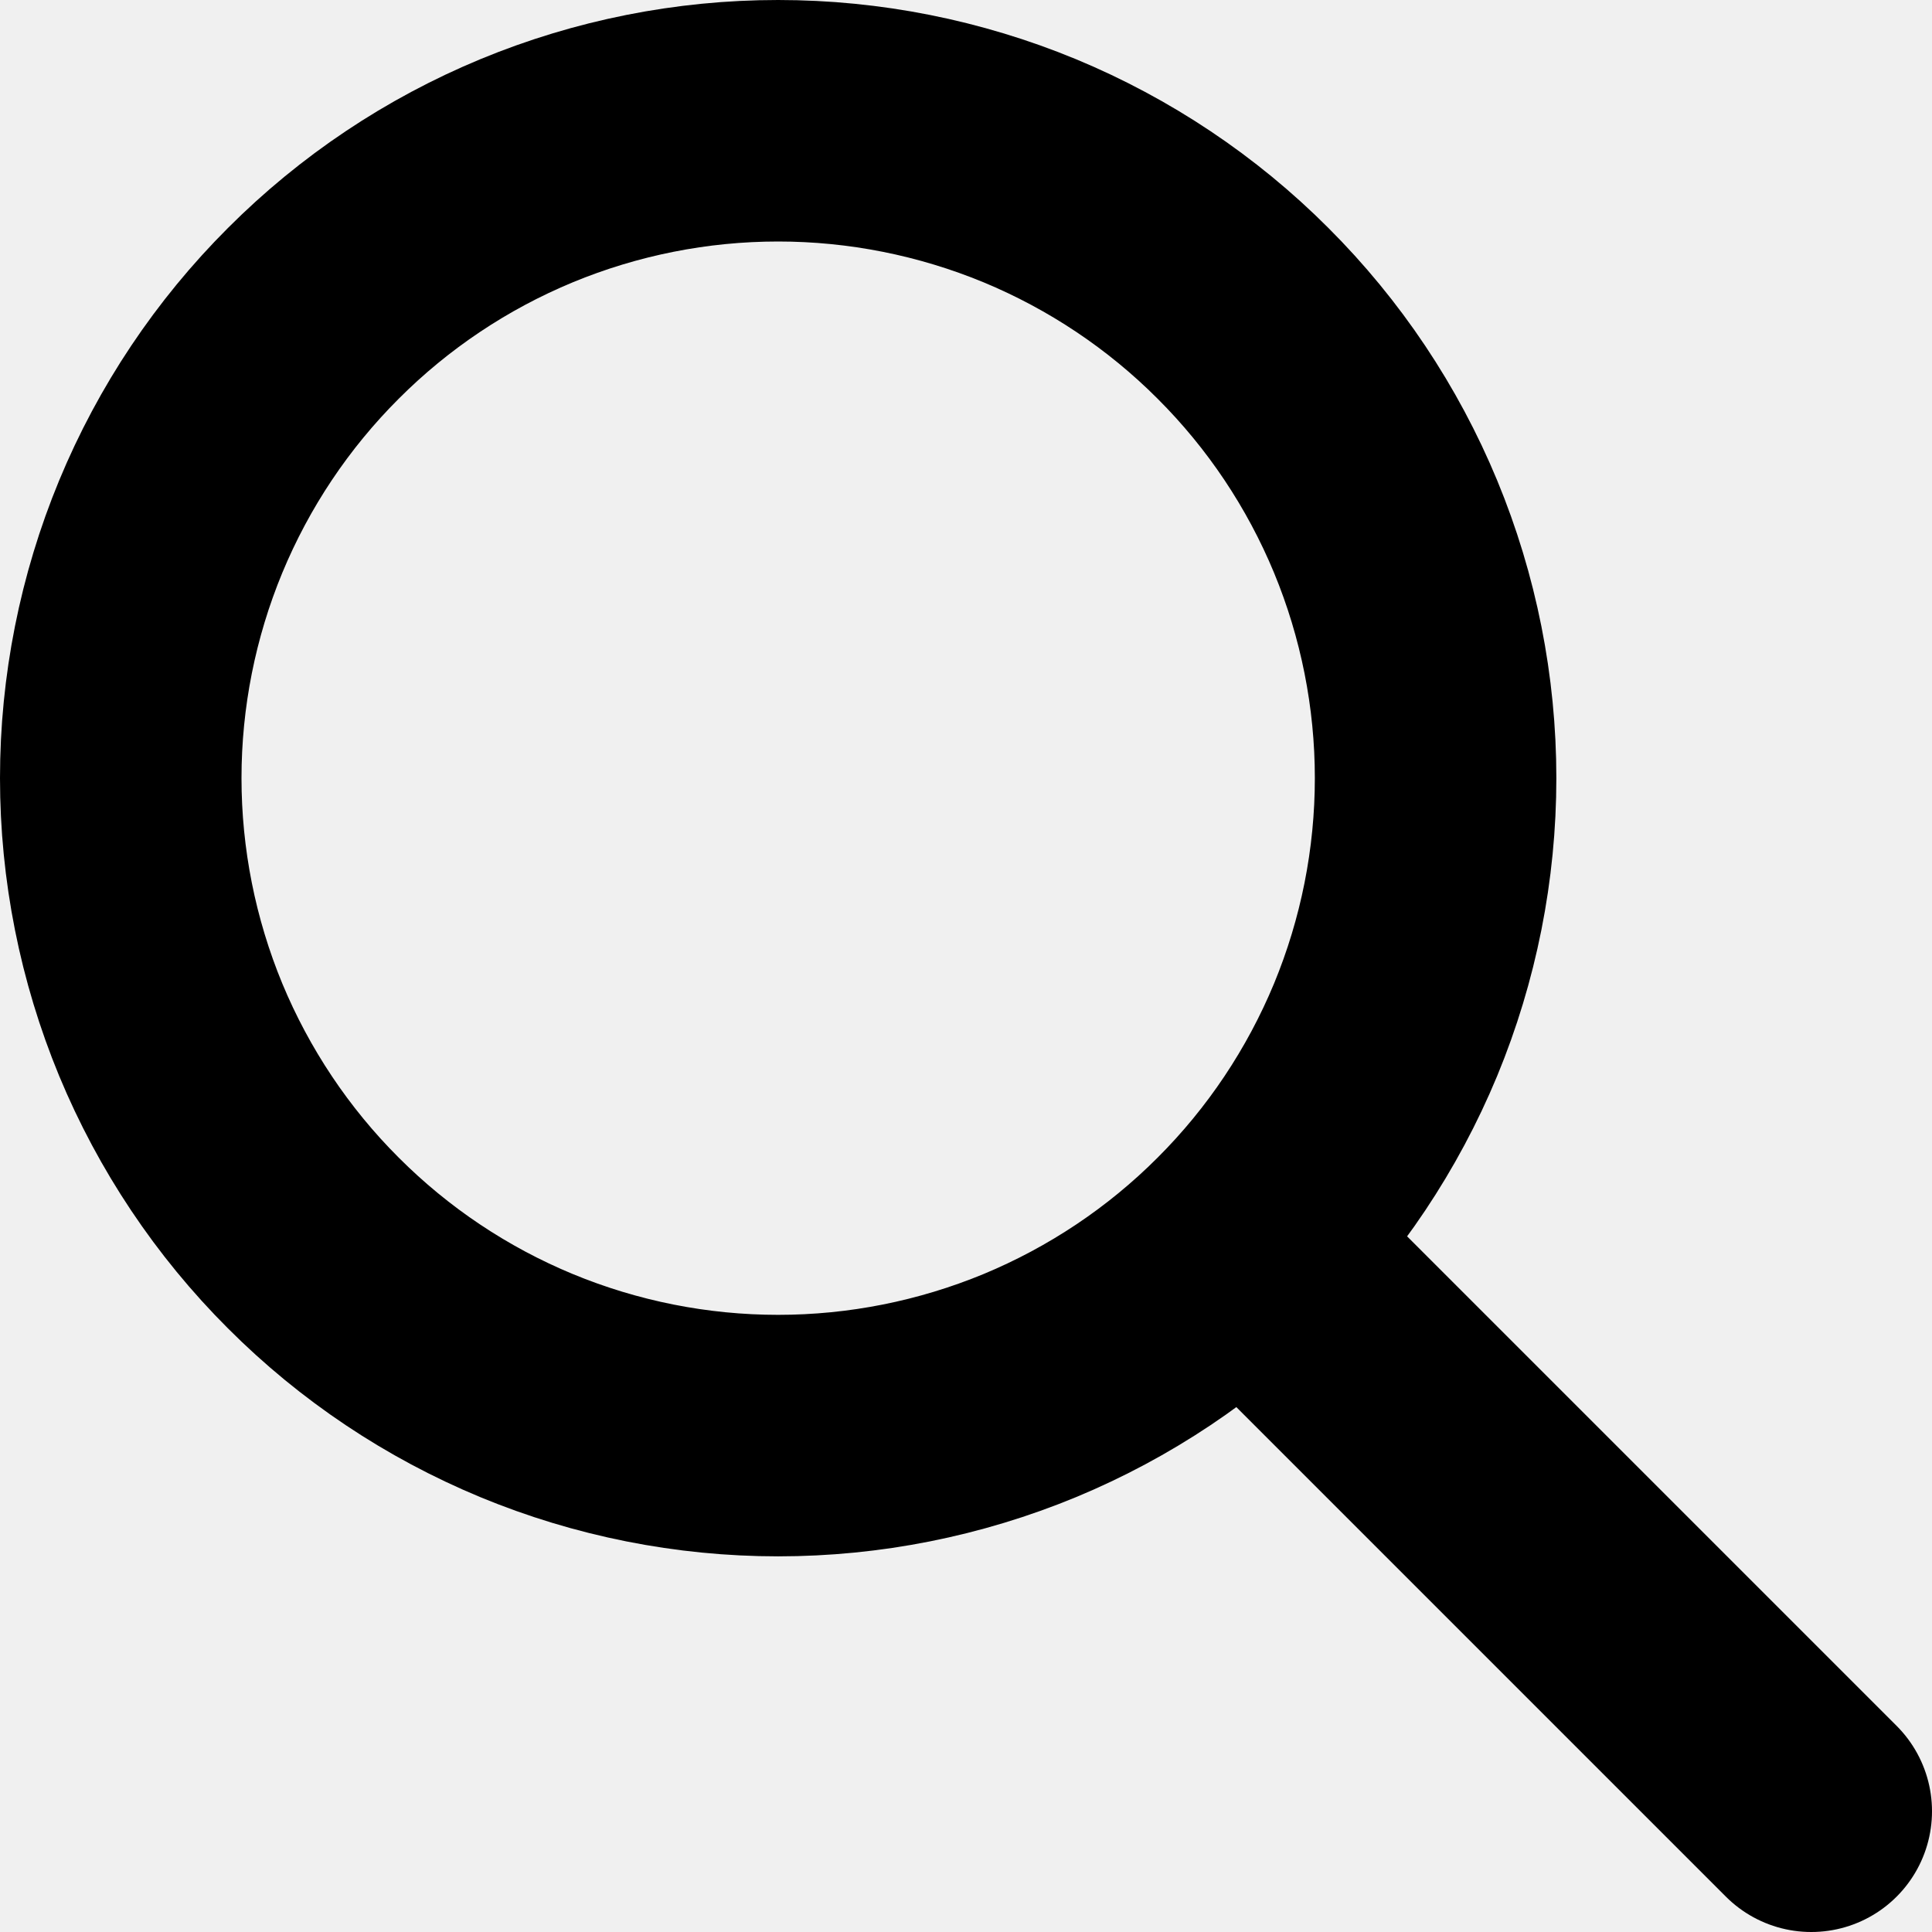
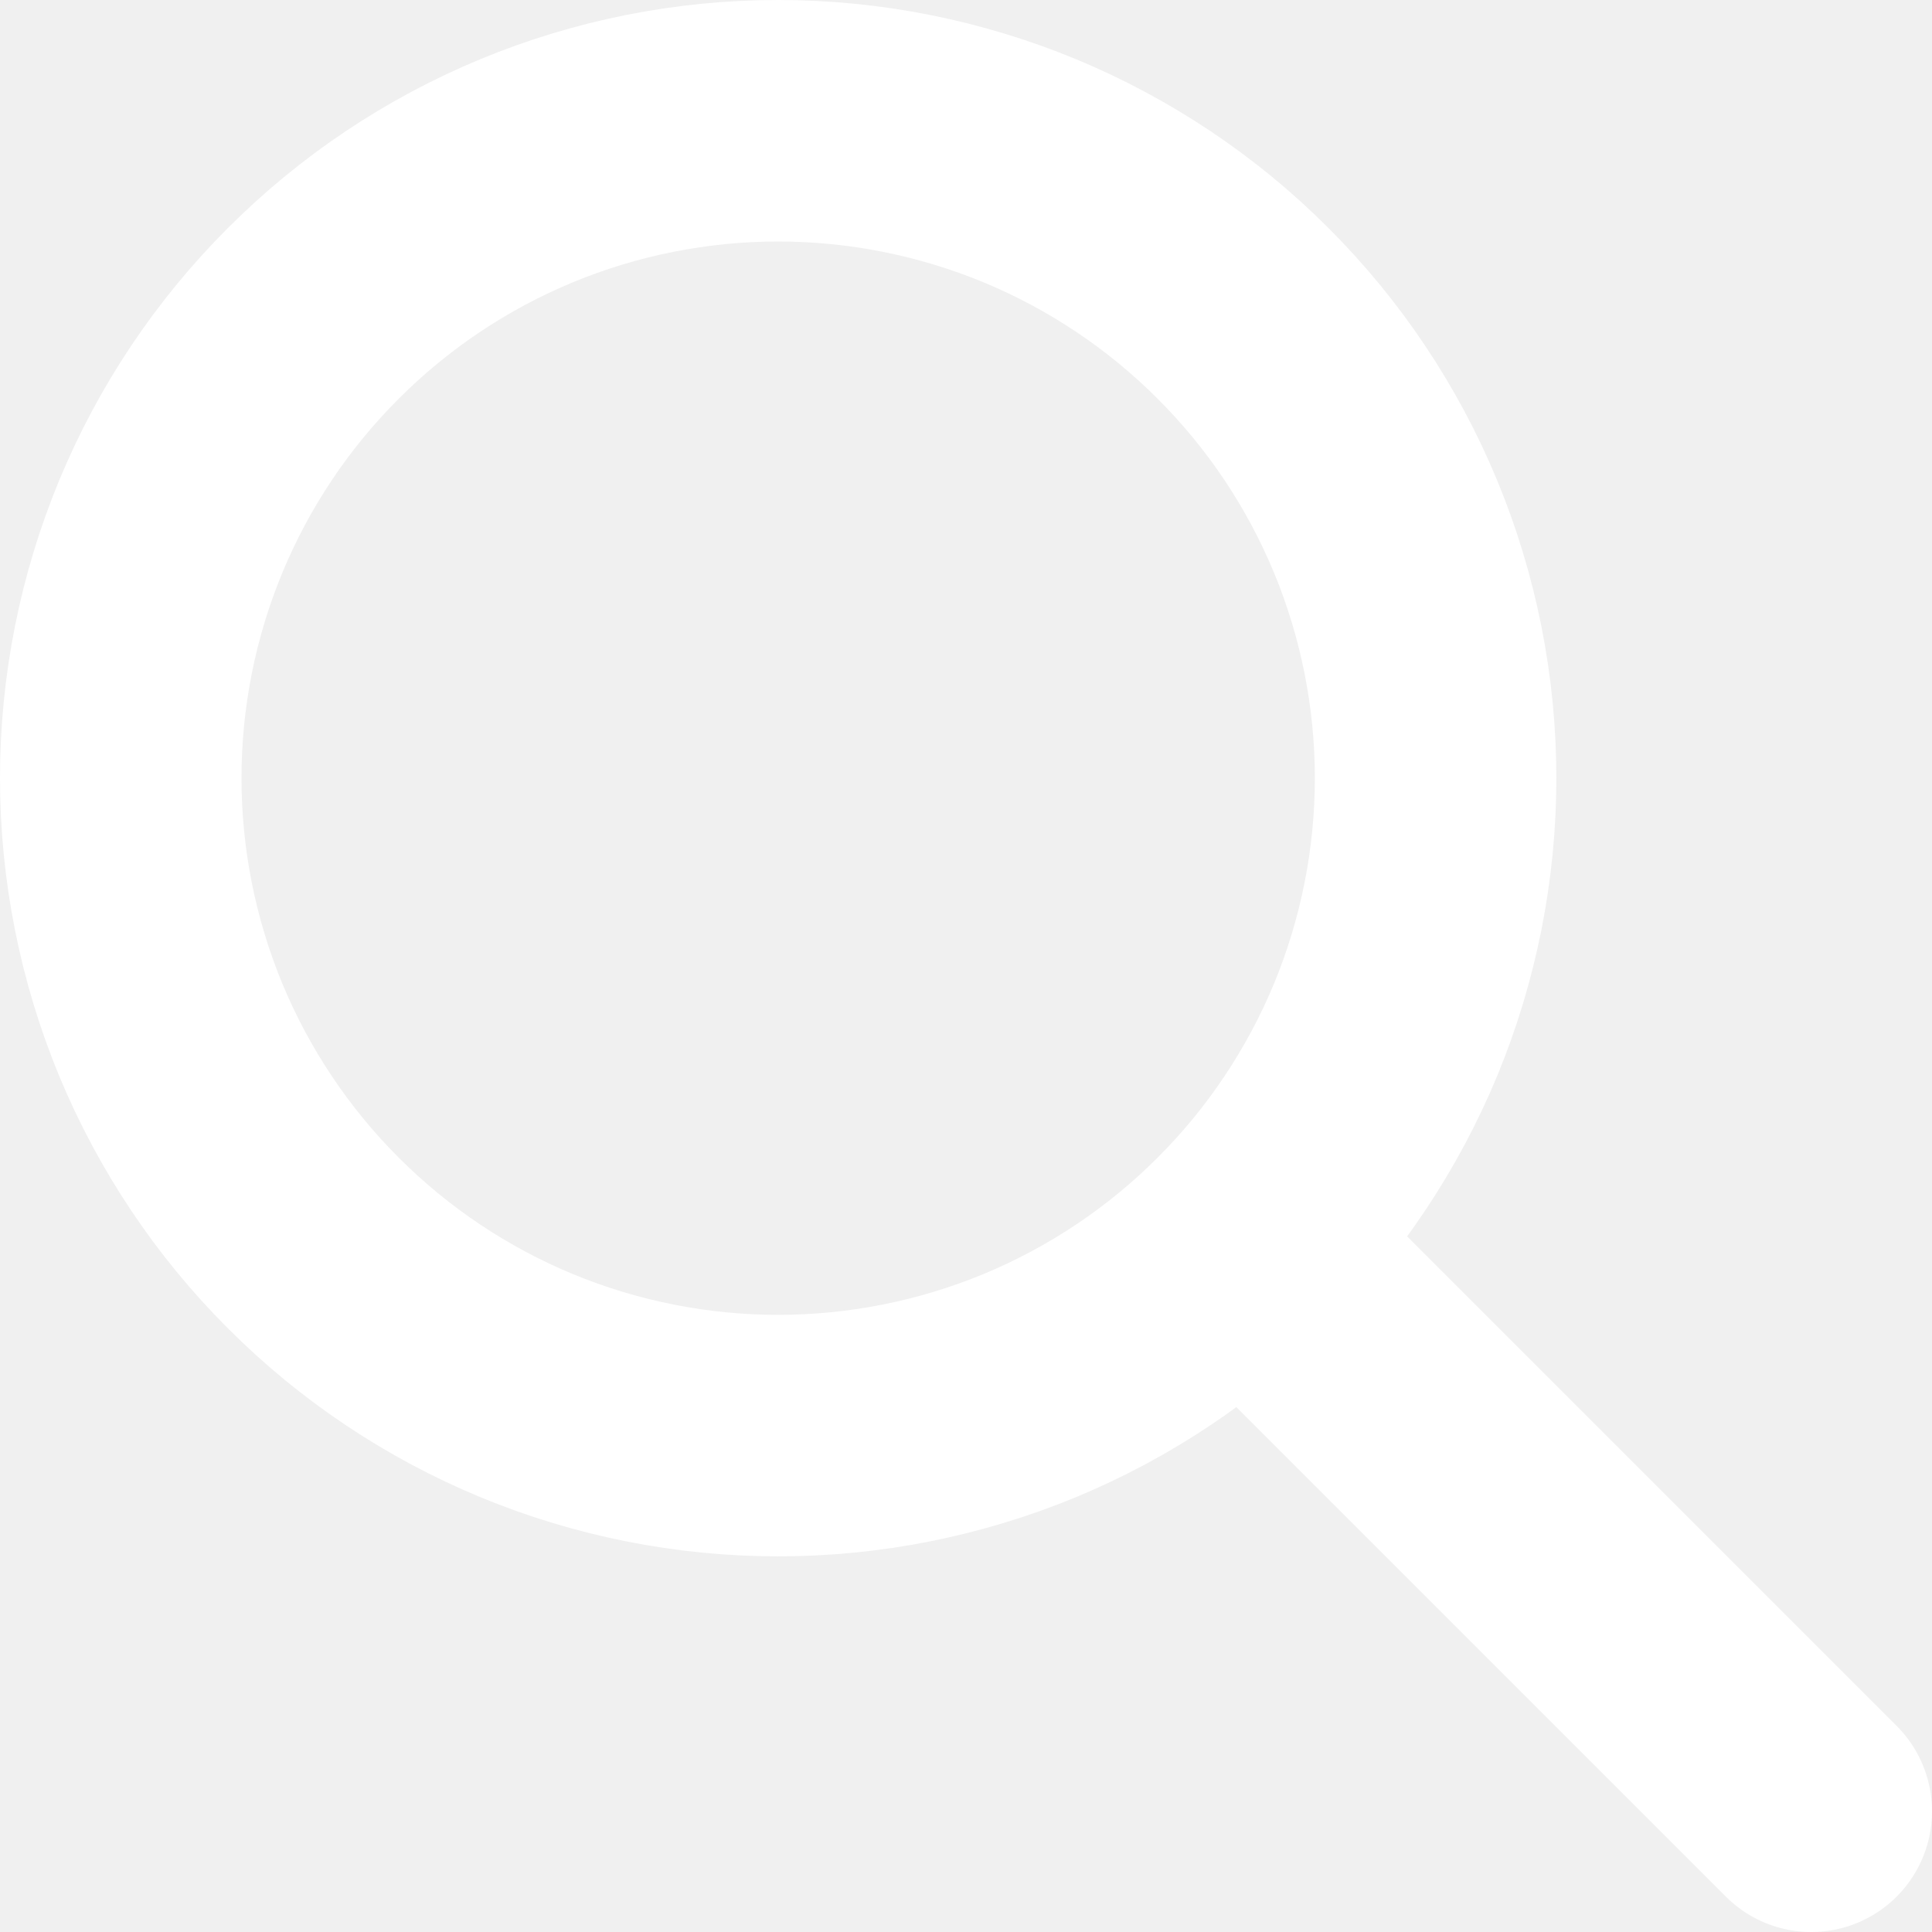
<svg xmlns="http://www.w3.org/2000/svg" width="16" height="16" viewBox="0 0 16 16" fill="none">
-   <path d="M15 15L10.333 10.333M1 6.444C1 7.159 1.141 7.867 1.414 8.528C1.688 9.188 2.089 9.789 2.595 10.294C3.1 10.8 3.7 11.201 4.361 11.475C5.021 11.748 5.729 11.889 6.444 11.889C7.159 11.889 7.867 11.748 8.528 11.475C9.188 11.201 9.789 10.8 10.294 10.294C10.8 9.789 11.201 9.188 11.475 8.528C11.748 7.867 11.889 7.159 11.889 6.444C11.889 5.729 11.748 5.021 11.475 4.361C11.201 3.7 10.8 3.1 10.294 2.595C9.789 2.089 9.188 1.688 8.528 1.414C7.867 1.141 7.159 1 6.444 1C5.729 1 5.021 1.141 4.361 1.414C3.7 1.688 3.1 2.089 2.595 2.595C2.089 3.1 1.688 3.7 1.414 4.361C1.141 5.021 1 5.729 1 6.444Z" stroke="black" stroke-width="2" stroke-linecap="round" stroke-linejoin="round" />
+   <path d="M15 15L10.333 10.333M1 6.444C1 7.159 1.141 7.867 1.414 8.528C1.688 9.188 2.089 9.789 2.595 10.294C3.1 10.8 3.7 11.201 4.361 11.475C5.021 11.748 5.729 11.889 6.444 11.889C7.159 11.889 7.867 11.748 8.528 11.475C9.188 11.201 9.789 10.8 10.294 10.294C10.8 9.789 11.201 9.188 11.475 8.528C11.748 7.867 11.889 7.159 11.889 6.444C11.889 5.729 11.748 5.021 11.475 4.361C11.201 3.7 10.8 3.1 10.294 2.595C9.789 2.089 9.188 1.688 8.528 1.414C7.867 1.141 7.159 1 6.444 1C5.729 1 5.021 1.141 4.361 1.414C3.7 1.688 3.1 2.089 2.595 2.595C2.089 3.1 1.688 3.7 1.414 4.361C1.141 5.021 1 5.729 1 6.444Z" stroke="white" stroke-width="2" stroke-linecap="round" stroke-linejoin="round" />
</svg>
